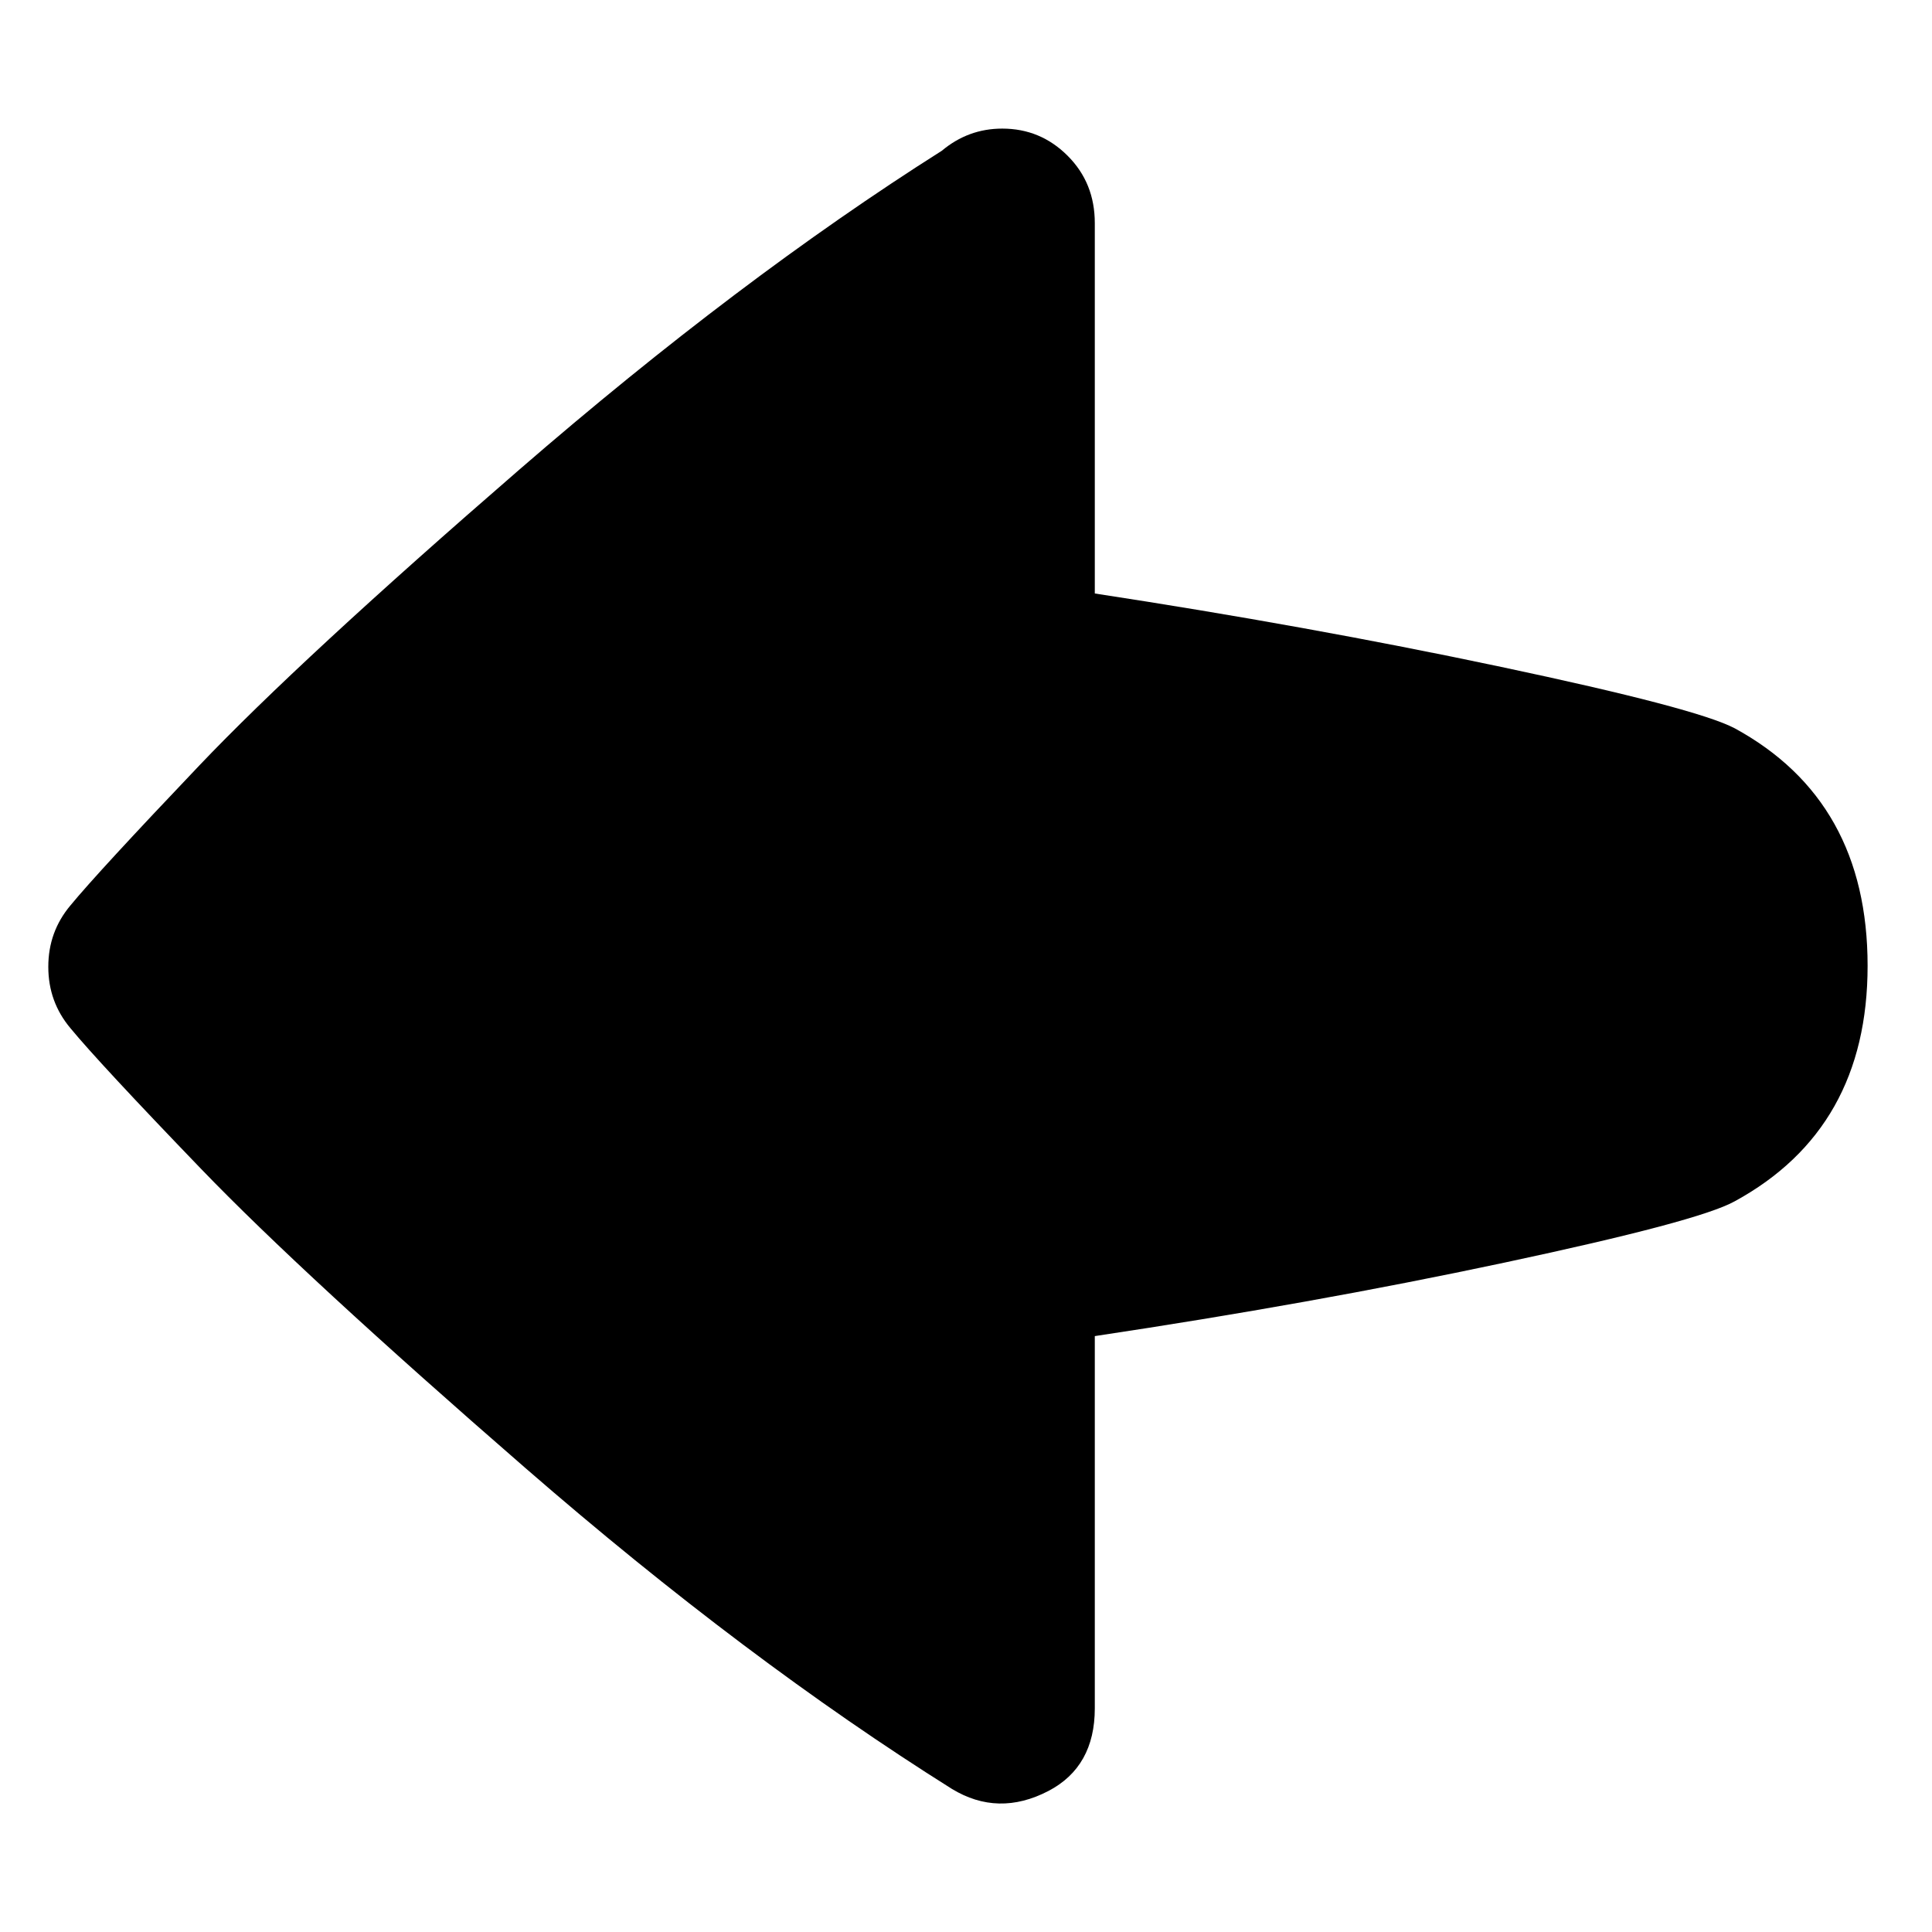
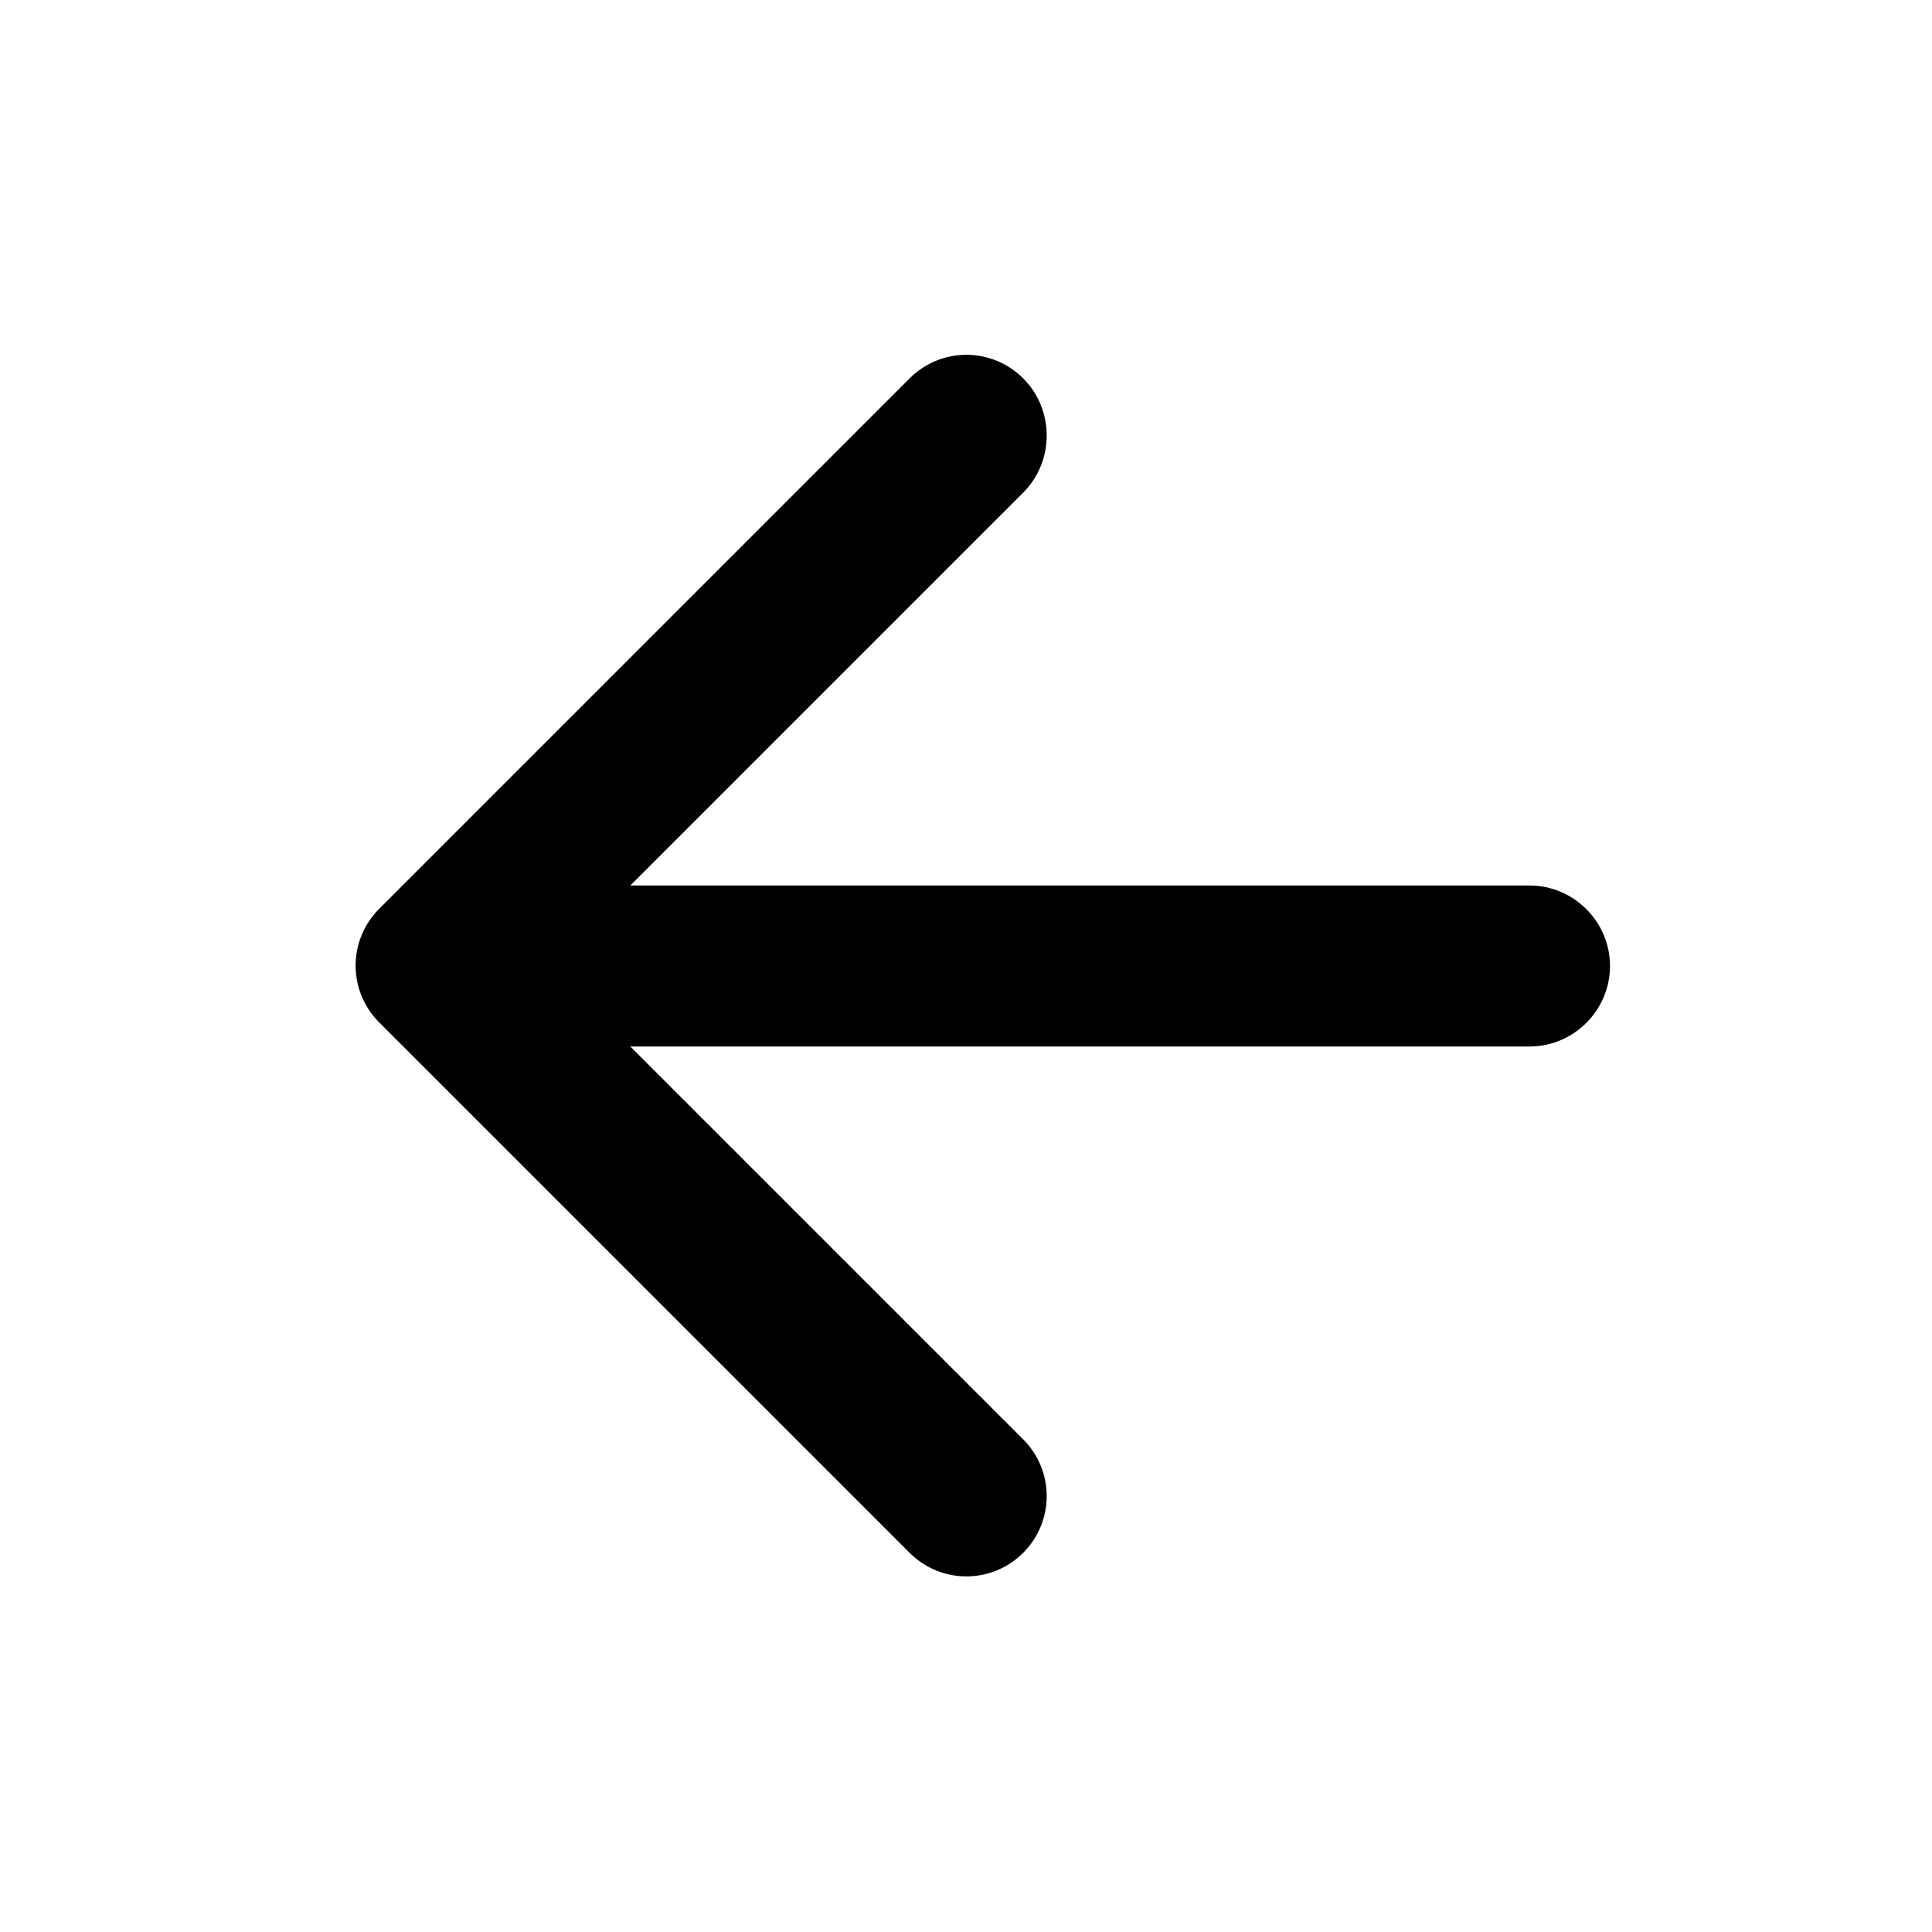
- <svg xmlns="http://www.w3.org/2000/svg" viewBox="0 0 960 960">
-   <path d="M928 479.9c0 54-22 93-66 117-12 6.7-50.2 16.8-114.5 30.5S615.3 653.2 544 663.9v185c0 19.3-7.7 33-23 41-16.7 8.7-32.7 8.3-48-1-68-42.7-138.7-95.8-212-159.5S134 616.2 100 580.9s-55.7-58.7-65-70c-7.3-8.7-11-18.8-11-30.5s3.7-21.8 11-30.5c9.3-11.3 30.7-34.5 64-69.5s86.3-84 159-147S400.7 117.5 468 74.9c8.7-7.3 18.7-11 30-11 12.7 0 23.5 4.5 32.5 13.5S544 97.5 544 110.9v184c70 10.7 137.3 22.8 202 36.5s103.3 23.8 116 30.5c44 24 66 63.3 66 118z" />
+ <svg xmlns="http://www.w3.org/2000/svg" viewBox="0 0 24 24">
+   <path d="M0 0h24v24H0V0z" fill="none" />
+   <path d="M19 11H7.83l4.88-4.88c.39-.39.39-1.03 0-1.42-.39-.39-1.02-.39-1.41 0l-6.59 6.59c-.39.39-.39 1.02 0 1.41l6.59 6.59c.39.39 1.02.39 1.41 0 .39-.39.39-1.02 0-1.41L7.83 13H19c.55 0 1-.45 1-1s-.45-1-1-1z" />
</svg>
